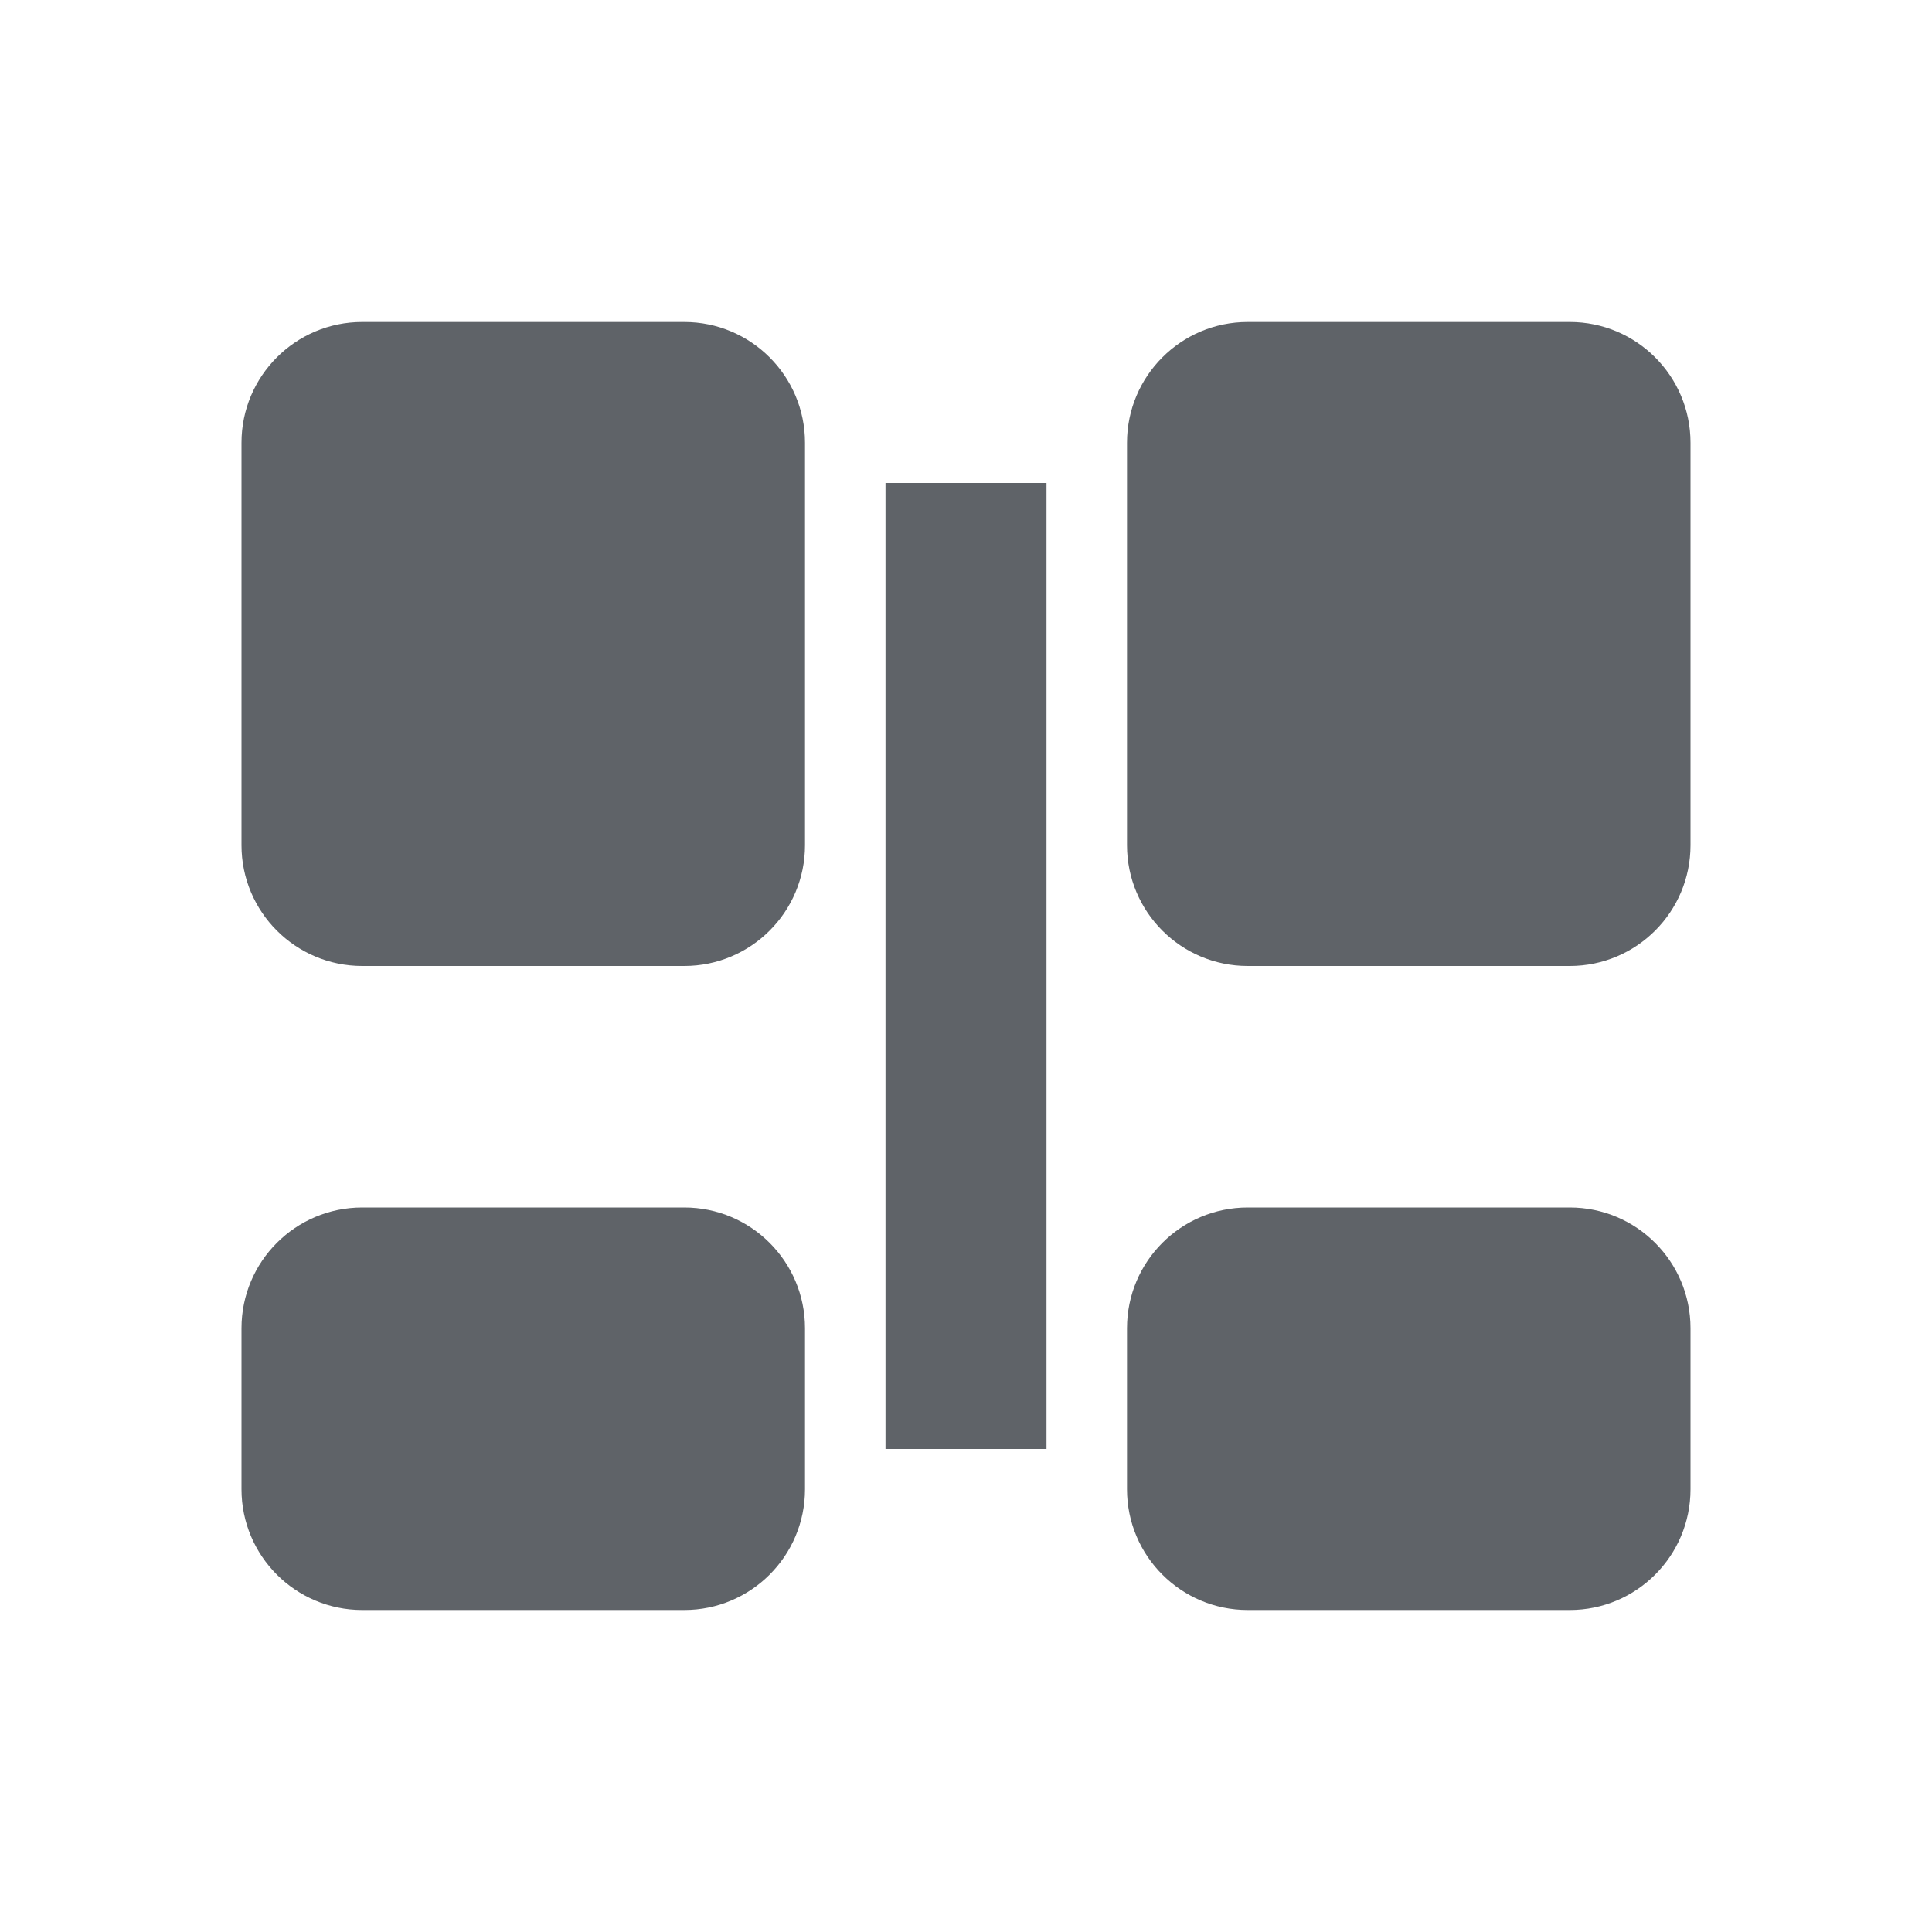
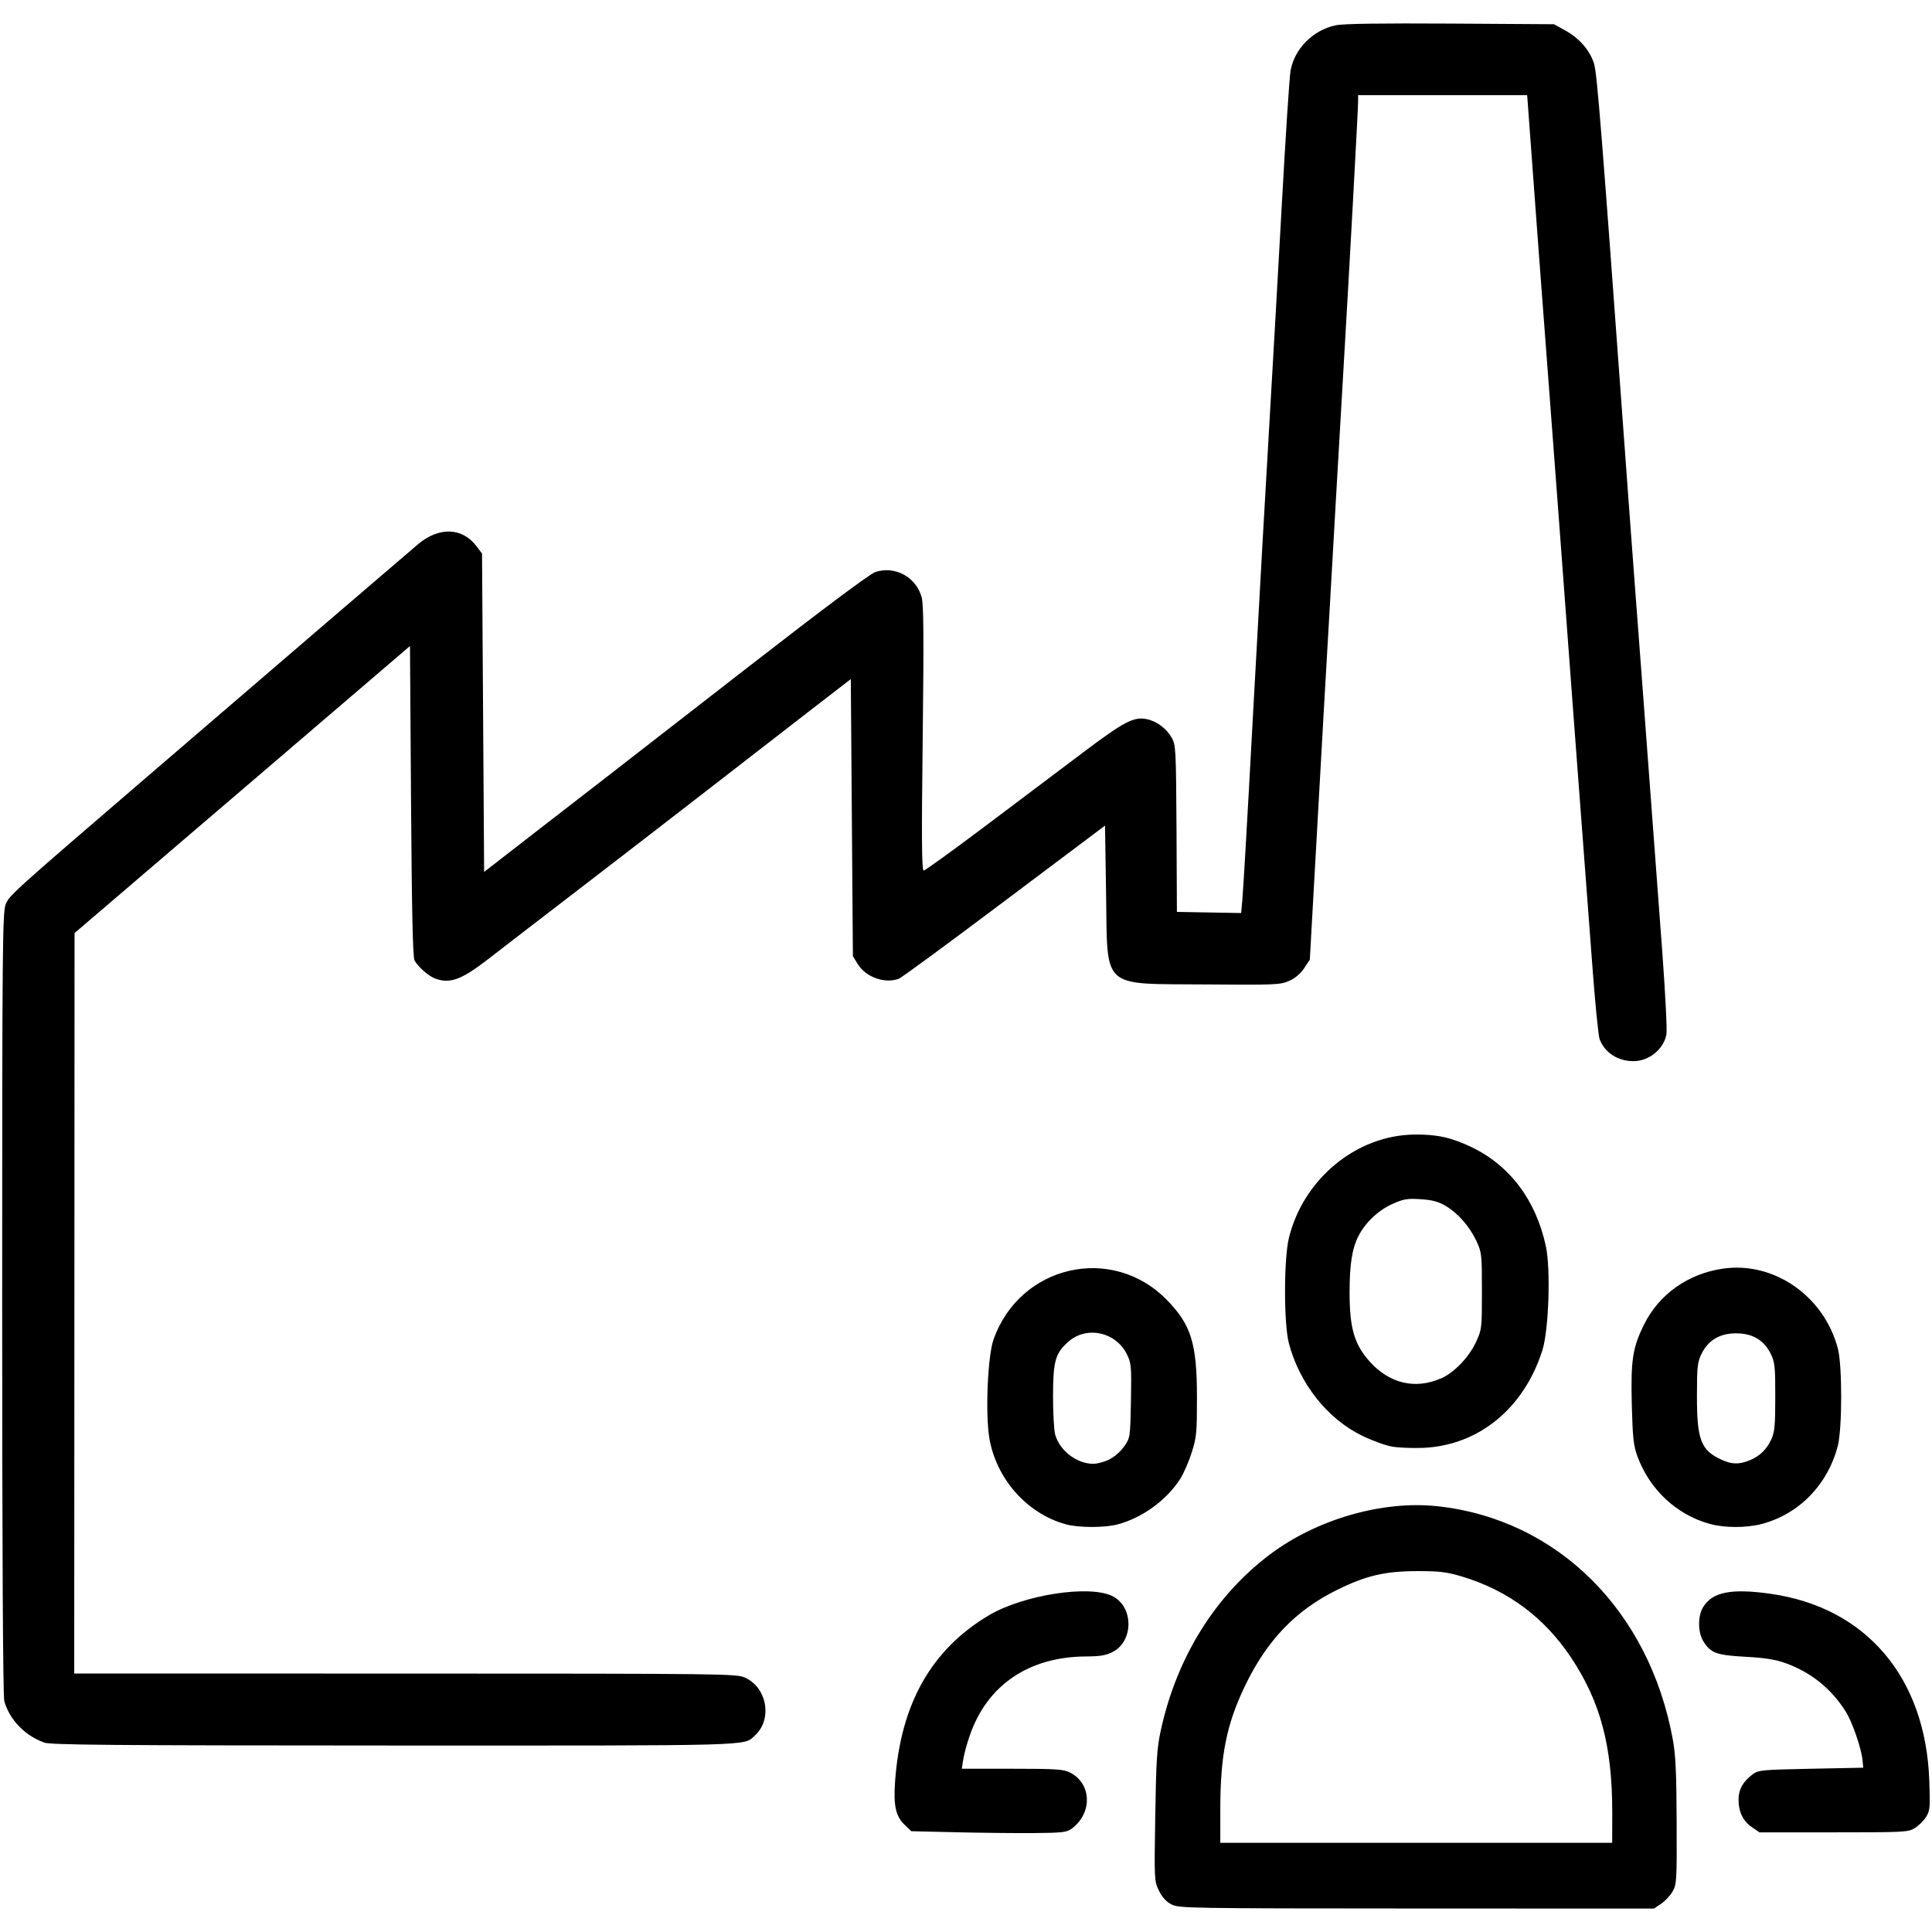
- <svg xmlns="http://www.w3.org/2000/svg" width="24" height="24" viewBox="0 0 24 24">
-   <g fill="#5F6368">
-     <rect x="3" y="4" width="7" height="8" rx="1.5" />
-     <rect x="14" y="4" width="7" height="8" rx="1.5" />
-     <rect x="3" y="15" width="7" height="5" rx="1.5" />
-     <rect x="14" y="15" width="7" height="5" rx="1.5" />
-     <path d="M11 6h2v12h-2V6z" />
+ <svg xmlns="http://www.w3.org/2000/svg" width="24" height="24" viewBox="0 0 24 24" version="1.1" id="svg1" xml:space="preserve">
+   <defs id="defs1" />
+   <g id="layer1">
+     <path style="fill:#000000;stroke-width:0.026" d="m 14.55,23.656 c -0.064,-0.034 -0.115,-0.09 -0.154,-0.171 -0.057,-0.118 -0.058,-0.134 -0.045,-0.928 0.011,-0.691 0.021,-0.845 0.069,-1.063 0.197,-0.903 0.673,-1.669 1.354,-2.183 0.583,-0.439 1.399,-0.674 2.083,-0.6 1.488,0.161 2.632,1.296 2.924,2.901 0.034,0.189 0.045,0.415 0.047,1.019 0.003,0.738 -8.2e-5,0.781 -0.052,0.868 -0.03,0.051 -0.094,0.119 -0.142,0.151 l -0.088,0.059 -2.95,-9.16e-4 c -2.861,-9.17e-4 -2.953,-0.003 -3.046,-0.052 z m 5.478,-1.139 c 0,-0.828 -0.146,-1.376 -0.512,-1.927 -0.331,-0.497 -0.783,-0.833 -1.349,-1.004 -0.197,-0.059 -0.28,-0.069 -0.56,-0.069 -0.399,2.84e-4 -0.636,0.055 -0.993,0.231 -0.52,0.256 -0.878,0.629 -1.152,1.203 -0.226,0.472 -0.303,0.858 -0.303,1.522 v 0.419 h 2.434 2.434 z m -8.15,0.244 -0.558,-0.013 -0.081,-0.078 c -0.112,-0.108 -0.142,-0.24 -0.12,-0.54 0.069,-0.962 0.447,-1.634 1.16,-2.061 0.429,-0.257 1.258,-0.386 1.543,-0.24 0.262,0.134 0.261,0.559 -9.16e-4,0.693 -0.082,0.042 -0.157,0.054 -0.325,0.055 -0.714,0.002 -1.235,0.355 -1.451,0.987 -0.035,0.101 -0.071,0.234 -0.08,0.296 l -0.017,0.112 0.625,5.5e-5 c 0.543,2.7e-5 0.637,0.006 0.717,0.046 0.272,0.136 0.284,0.505 0.023,0.698 -0.062,0.046 -0.117,0.052 -0.474,0.055 -0.222,0.002 -0.655,-0.003 -0.961,-0.01 z m 9.884,-0.064 c -0.112,-0.076 -0.168,-0.196 -0.165,-0.352 0.003,-0.122 0.057,-0.215 0.178,-0.306 0.067,-0.05 0.119,-0.055 0.722,-0.067 l 0.649,-0.013 -0.009,-0.092 c -0.015,-0.152 -0.128,-0.479 -0.211,-0.609 -0.179,-0.282 -0.427,-0.482 -0.74,-0.596 -0.129,-0.047 -0.254,-0.067 -0.503,-0.081 -0.365,-0.02 -0.433,-0.046 -0.525,-0.195 -0.068,-0.112 -0.068,-0.314 -6.59e-4,-0.423 0.116,-0.187 0.348,-0.233 0.833,-0.165 1.189,0.167 1.93,1.036 1.976,2.32 0.012,0.34 0.009,0.375 -0.041,0.454 -0.03,0.047 -0.093,0.109 -0.14,0.138 -0.081,0.05 -0.134,0.052 -1.007,0.052 l -0.922,1.01e-4 z M 0.546,21.645 C 0.308,21.56 0.117,21.361 0.053,21.131 0.037,21.072 0.027,19.281 0.027,16.19 0.027,11.75 0.031,11.332 0.071,11.233 0.115,11.123 0.156,11.086 1.802,9.671 2.02,9.484 2.358,9.193 2.554,9.025 3.183,8.483 5.111,6.829 5.196,6.758 5.453,6.543 5.742,6.552 5.917,6.783 l 0.071,0.093 0.013,1.977 0.013,1.978 0.605,-0.469 C 6.953,10.103 7.367,9.782 7.541,9.648 7.715,9.514 8.511,8.895 9.311,8.273 10.226,7.562 10.805,7.13 10.871,7.107 c 0.245,-0.083 0.509,0.06 0.578,0.312 0.025,0.091 0.028,0.495 0.013,1.757 -0.015,1.269 -0.012,1.638 0.013,1.638 0.017,0 0.359,-0.247 0.759,-0.548 0.4,-0.301 0.95,-0.716 1.222,-0.92 0.51,-0.384 0.629,-0.446 0.791,-0.412 0.122,0.025 0.244,0.116 0.307,0.228 0.053,0.094 0.055,0.137 0.061,1.132 l 0.005,1.034 0.399,0.007 0.399,0.007 0.015,-0.165 c 0.012,-0.138 0.057,-0.907 0.135,-2.349 0.075,-1.378 0.156,-2.817 0.209,-3.711 0.035,-0.593 0.101,-1.76 0.147,-2.592 0.046,-0.832 0.094,-1.574 0.108,-1.649 0.05,-0.273 0.28,-0.503 0.562,-0.562 0.094,-0.02 0.559,-0.026 1.425,-0.021 l 1.285,0.008 0.141,0.078 c 0.18,0.1 0.31,0.252 0.359,0.42 0.036,0.125 0.097,0.893 0.369,4.633 0.05,0.695 0.11,1.494 0.131,1.776 0.035,0.457 0.107,1.412 0.345,4.61 0.038,0.516 0.062,0.981 0.052,1.032 -0.035,0.184 -0.216,0.332 -0.41,0.332 -0.195,0 -0.357,-0.106 -0.42,-0.273 -0.016,-0.042 -0.058,-0.468 -0.093,-0.947 -0.036,-0.479 -0.1,-1.339 -0.144,-1.911 C 19.591,9.479 19.507,8.366 19.449,7.577 19.391,6.789 19.296,5.527 19.239,4.775 19.151,3.625 19.08,2.668 18.987,1.399 l -0.016,-0.217 h -1.05 -1.05 v 0.077 c 0,0.095 -0.112,2.149 -0.183,3.344 -0.029,0.485 -0.07,1.207 -0.093,1.605 -0.022,0.398 -0.058,1.014 -0.078,1.368 -0.053,0.902 -0.085,1.472 -0.171,3.008 l -0.075,1.337 -0.07,0.106 c -0.045,0.068 -0.112,0.125 -0.187,0.158 -0.11,0.049 -0.171,0.051 -1.044,0.044 -1.305,-0.011 -1.211,0.076 -1.23,-1.135 l -0.013,-0.838 -1.25,0.939 c -0.687,0.517 -1.277,0.95 -1.311,0.963 -0.171,0.065 -0.408,-0.018 -0.508,-0.178 l -0.063,-0.102 -0.013,-1.721 -0.013,-1.721 -0.526,0.406 C 9.751,9.068 9.224,9.476 8.87,9.751 8.515,10.027 7.787,10.589 7.251,11.001 6.715,11.412 6.186,11.82 6.074,11.907 5.733,12.172 5.59,12.225 5.404,12.155 5.323,12.124 5.198,12.015 5.15,11.933 5.128,11.895 5.116,11.35 5.106,9.953 L 5.093,8.025 3.01,9.808 0.926,11.591 l -0.002,4.599 -0.002,4.599 4.112,5.77e-4 c 3.983,5.69e-4 4.116,0.002 4.222,0.051 0.274,0.124 0.341,0.52 0.122,0.718 -0.146,0.132 0.074,0.126 -4.488,0.125 -3.501,-9.16e-4 -4.262,-0.007 -4.344,-0.037 z M 13.238,18.935 c -0.482,-0.134 -0.862,-0.564 -0.948,-1.07 -0.051,-0.303 -0.021,-1.019 0.052,-1.225 0.326,-0.924 1.469,-1.187 2.149,-0.496 0.306,0.311 0.378,0.543 0.378,1.215 2.84e-4,0.436 -0.005,0.497 -0.065,0.684 -0.036,0.113 -0.099,0.259 -0.14,0.324 -0.169,0.266 -0.471,0.487 -0.778,0.569 -0.165,0.044 -0.488,0.043 -0.648,-9.16e-4 z m 0.541,-0.805 c 0.063,-0.03 0.143,-0.1 0.186,-0.162 0.075,-0.108 0.075,-0.111 0.084,-0.566 0.007,-0.426 0.005,-0.466 -0.049,-0.576 -0.135,-0.279 -0.5,-0.36 -0.727,-0.16 -0.164,0.144 -0.191,0.241 -0.192,0.677 -2.39e-4,0.21 0.012,0.426 0.027,0.479 0.055,0.197 0.267,0.361 0.471,0.362 0.05,3.12e-4 0.14,-0.024 0.201,-0.053 z m 7.466,0.802 c -0.415,-0.112 -0.754,-0.428 -0.905,-0.843 -0.048,-0.131 -0.058,-0.23 -0.069,-0.629 -0.014,-0.564 0.008,-0.714 0.151,-1.004 0.185,-0.376 0.545,-0.632 0.977,-0.696 0.637,-0.094 1.261,0.34 1.432,0.994 0.055,0.211 0.054,0.991 -9.17e-4,1.206 -0.124,0.482 -0.483,0.851 -0.948,0.972 -0.19,0.049 -0.453,0.049 -0.637,-2.74e-4 z m 0.487,-0.79 c 0.13,-0.054 0.213,-0.135 0.272,-0.262 0.041,-0.088 0.049,-0.173 0.049,-0.525 5.13e-4,-0.374 -0.005,-0.432 -0.055,-0.535 -0.083,-0.171 -0.227,-0.257 -0.431,-0.257 -0.204,0 -0.348,0.086 -0.431,0.257 -0.05,0.103 -0.056,0.161 -0.056,0.529 0,0.537 0.05,0.667 0.303,0.783 0.129,0.06 0.222,0.062 0.349,0.009 z m -4.441,-0.172 c -0.079,-0.014 -0.245,-0.074 -0.368,-0.134 -0.433,-0.209 -0.783,-0.652 -0.913,-1.154 -0.063,-0.243 -0.062,-1.043 9.16e-4,-1.302 0.178,-0.733 0.837,-1.277 1.556,-1.286 0.281,-0.004 0.461,0.036 0.711,0.155 0.479,0.229 0.803,0.661 0.926,1.235 0.061,0.284 0.035,1.042 -0.044,1.29 -0.23,0.724 -0.794,1.184 -1.485,1.212 -0.132,0.005 -0.304,-0.002 -0.383,-0.016 z m 0.605,-0.844 c 0.166,-0.072 0.351,-0.264 0.439,-0.454 0.073,-0.158 0.074,-0.17 0.074,-0.635 0,-0.457 -0.003,-0.479 -0.069,-0.622 -0.085,-0.181 -0.23,-0.346 -0.385,-0.437 -0.087,-0.051 -0.165,-0.072 -0.308,-0.081 -0.167,-0.011 -0.211,-0.003 -0.352,0.06 -0.174,0.078 -0.335,0.231 -0.42,0.398 -0.08,0.158 -0.11,0.353 -0.11,0.701 4.4e-4,0.447 0.059,0.646 0.254,0.862 0.243,0.269 0.562,0.344 0.878,0.206 z" id="path1" />
  </g>
</svg>
